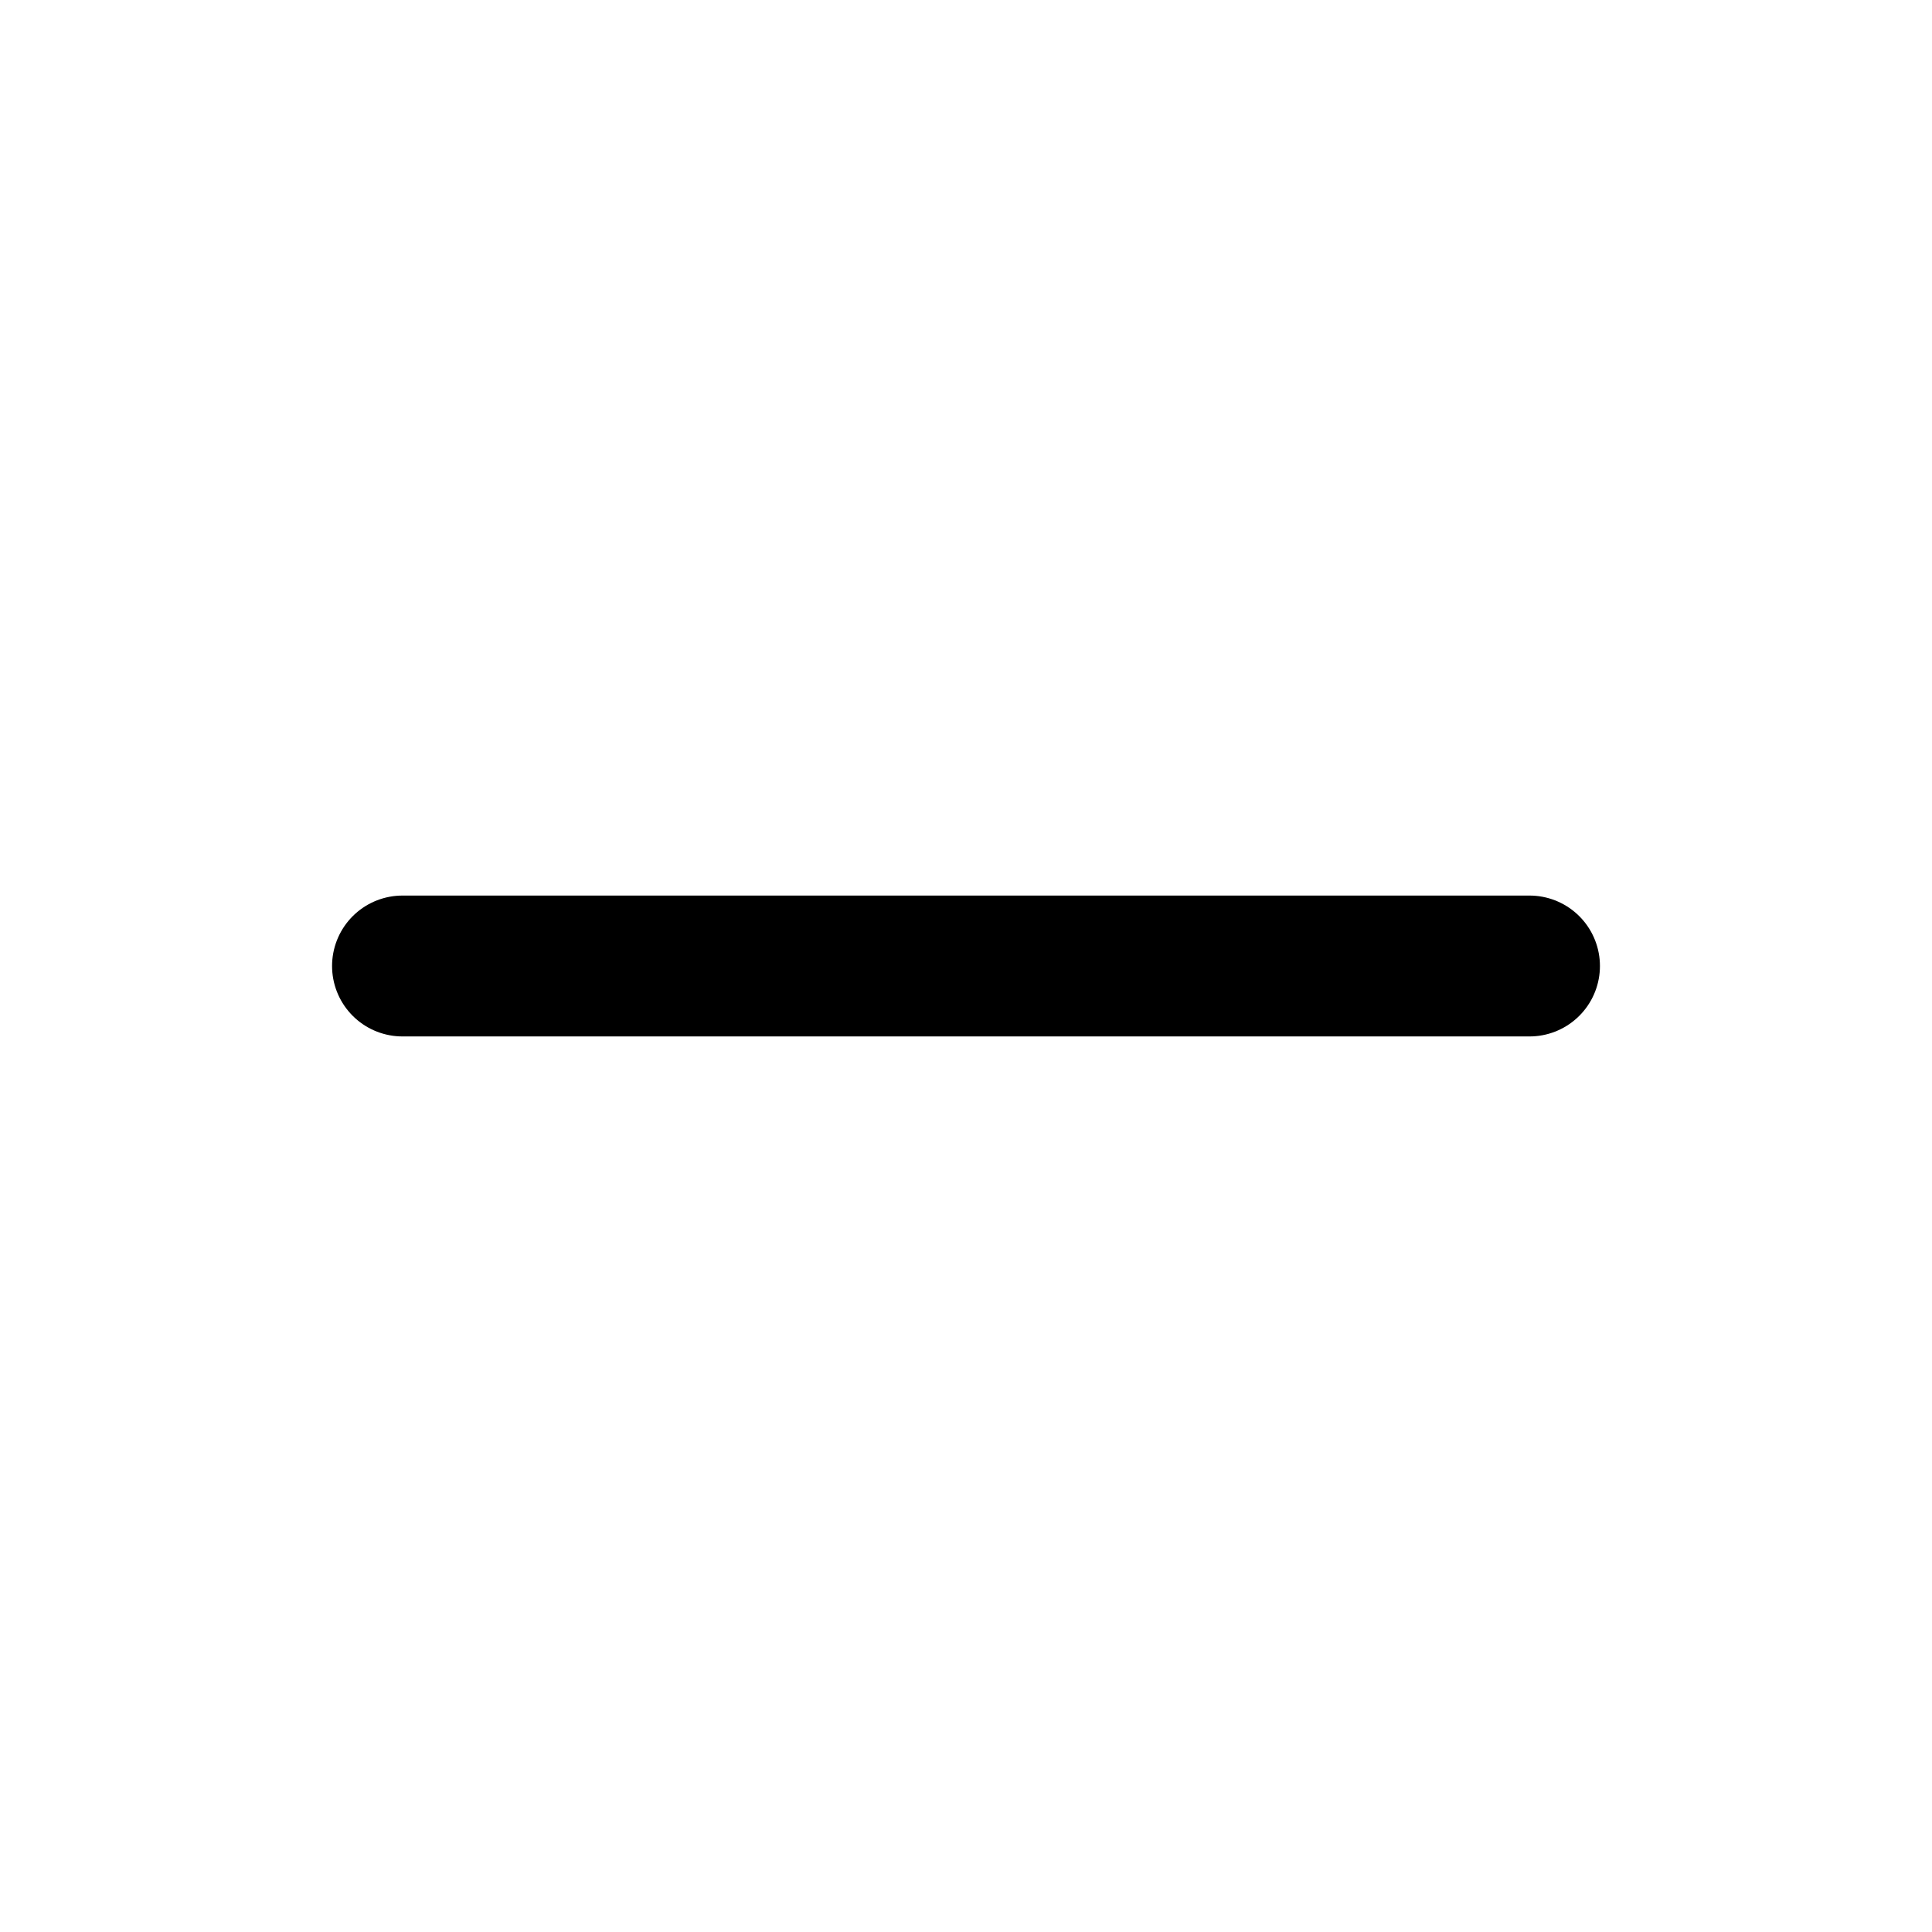
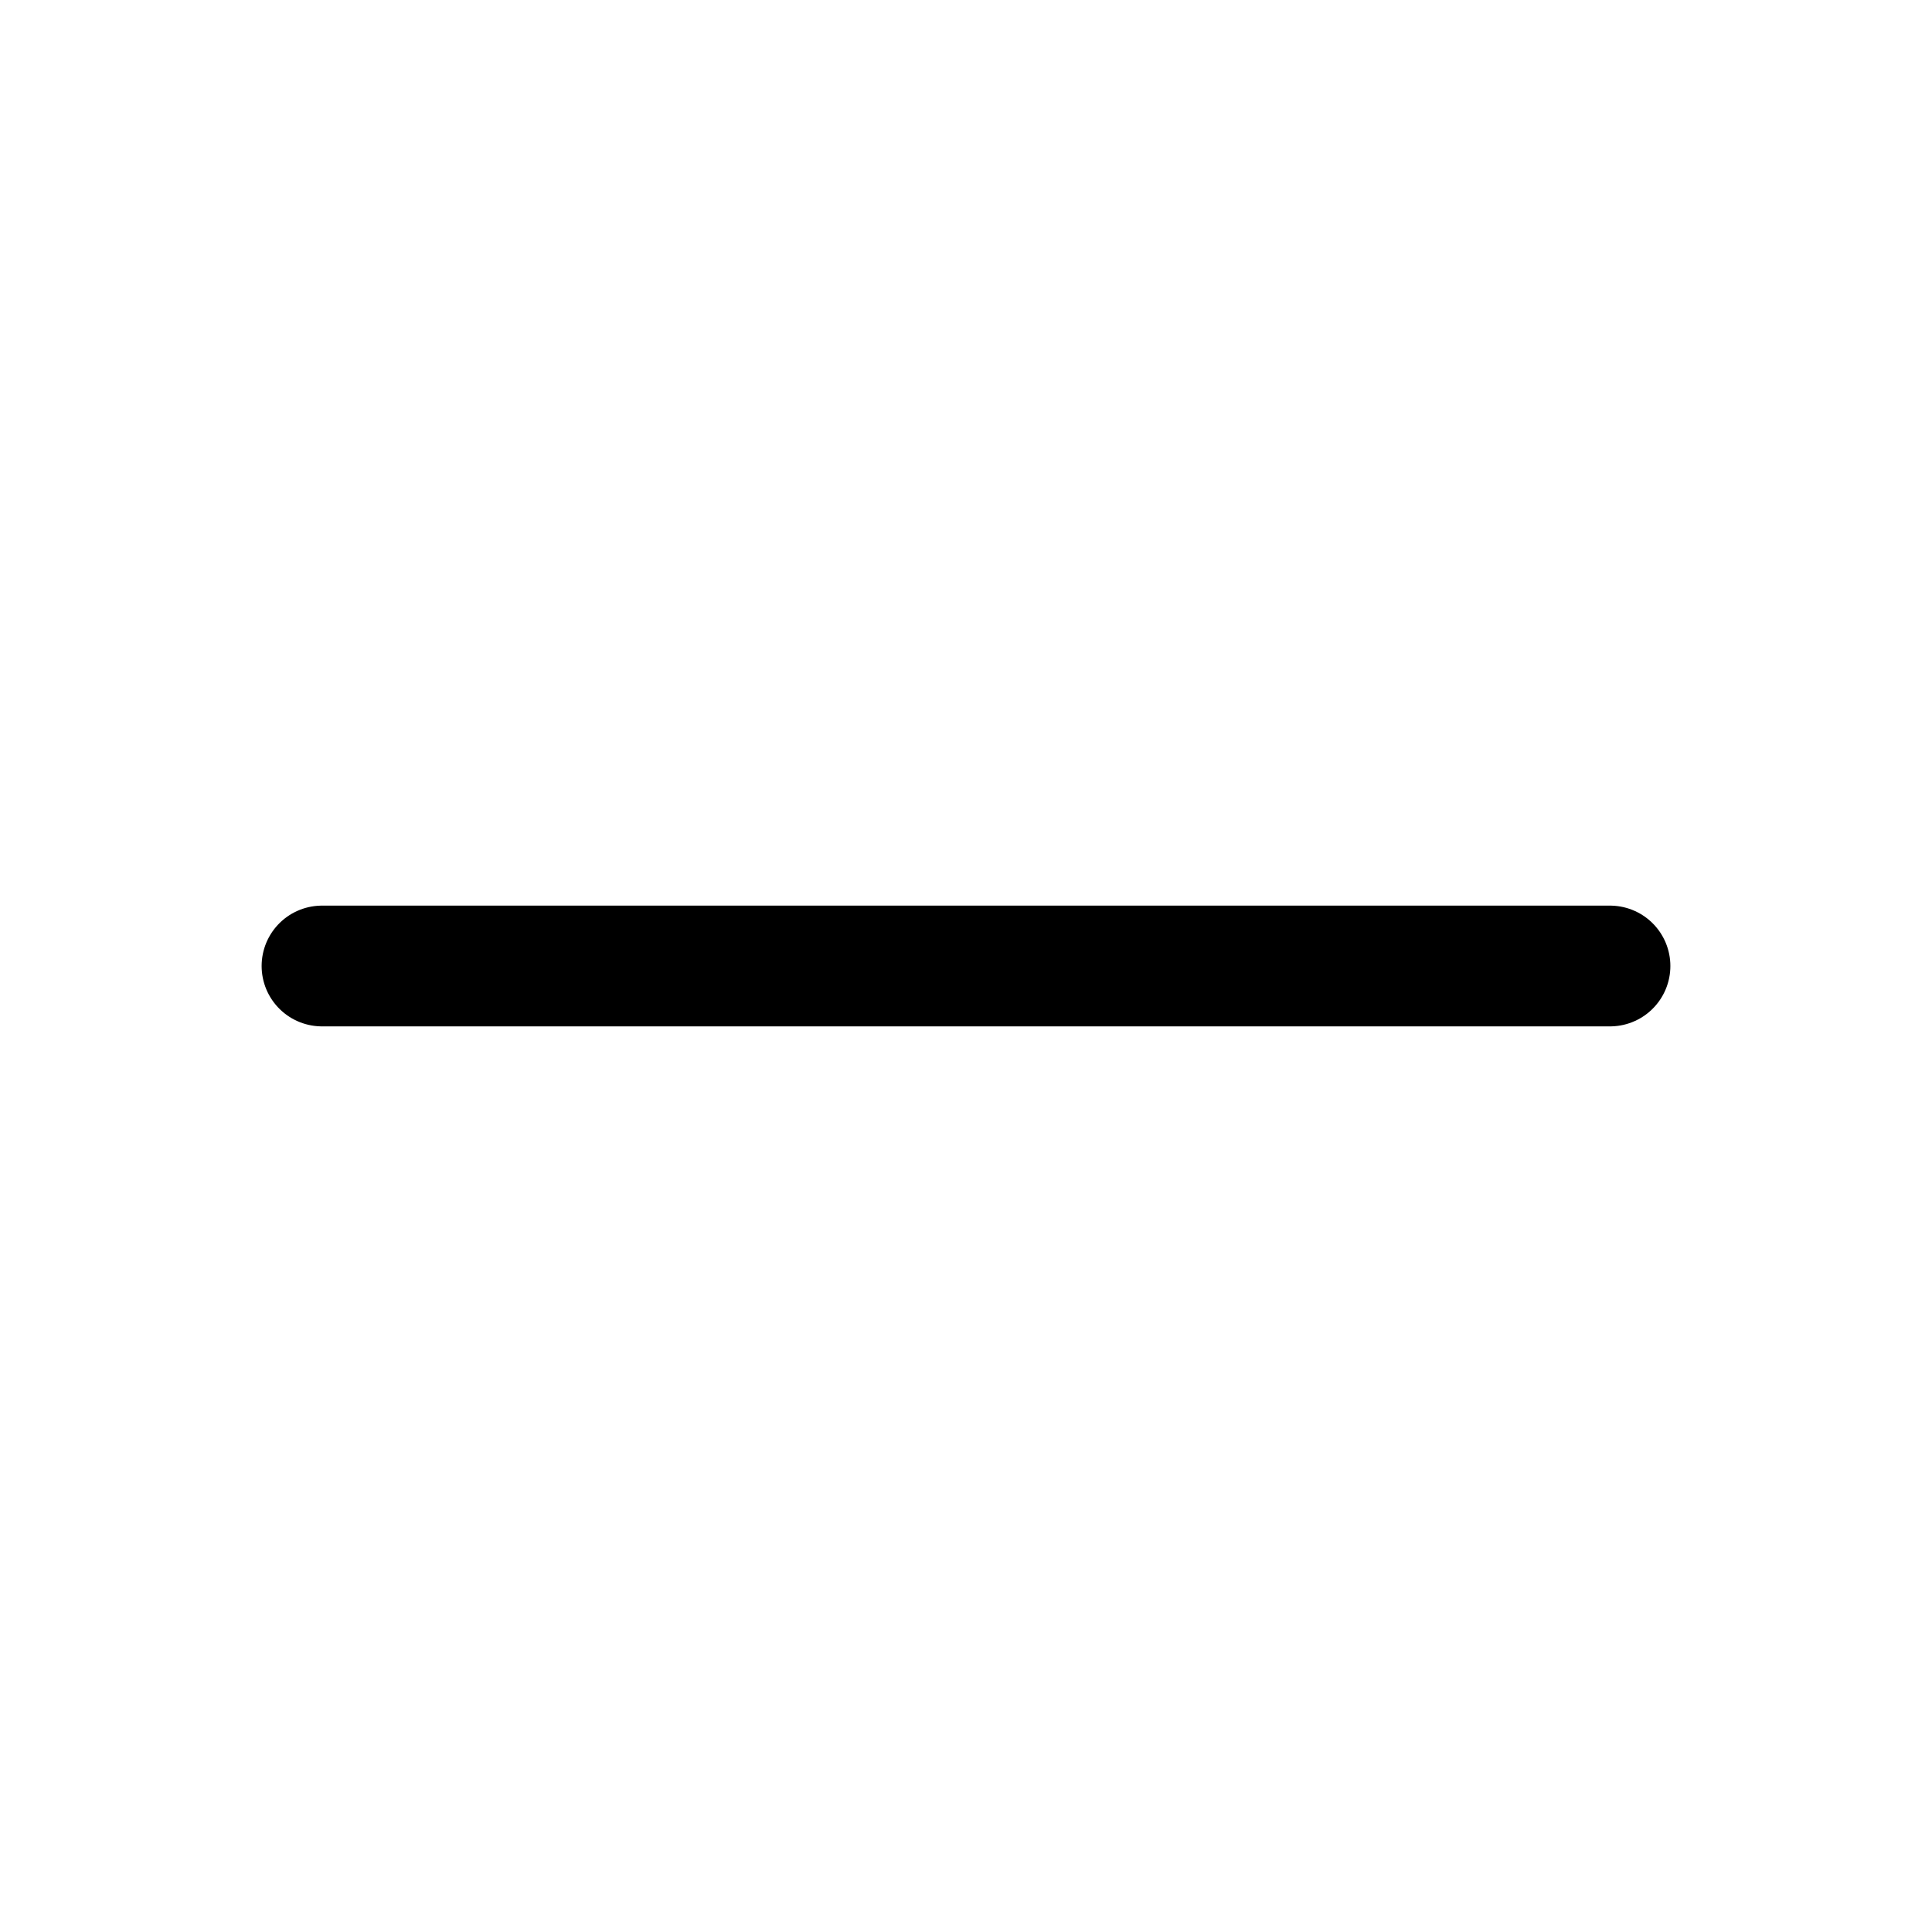
- <svg xmlns="http://www.w3.org/2000/svg" width="24" height="24" viewBox="0 0 24 24" fill="none" stroke="currentColor" stroke-width="1.75" stroke-linecap="round" stroke-linejoin="round">
-   <path d="M5 12h14" />
+ <svg xmlns="http://www.w3.org/2000/svg" width="24" height="24" viewBox="0 0 24 24" fill="none">
+   <path d="M20 12L4 12" stroke="currentColor" stroke-linecap="round" stroke-linejoin="round" stroke-width="1.5" />
</svg>
